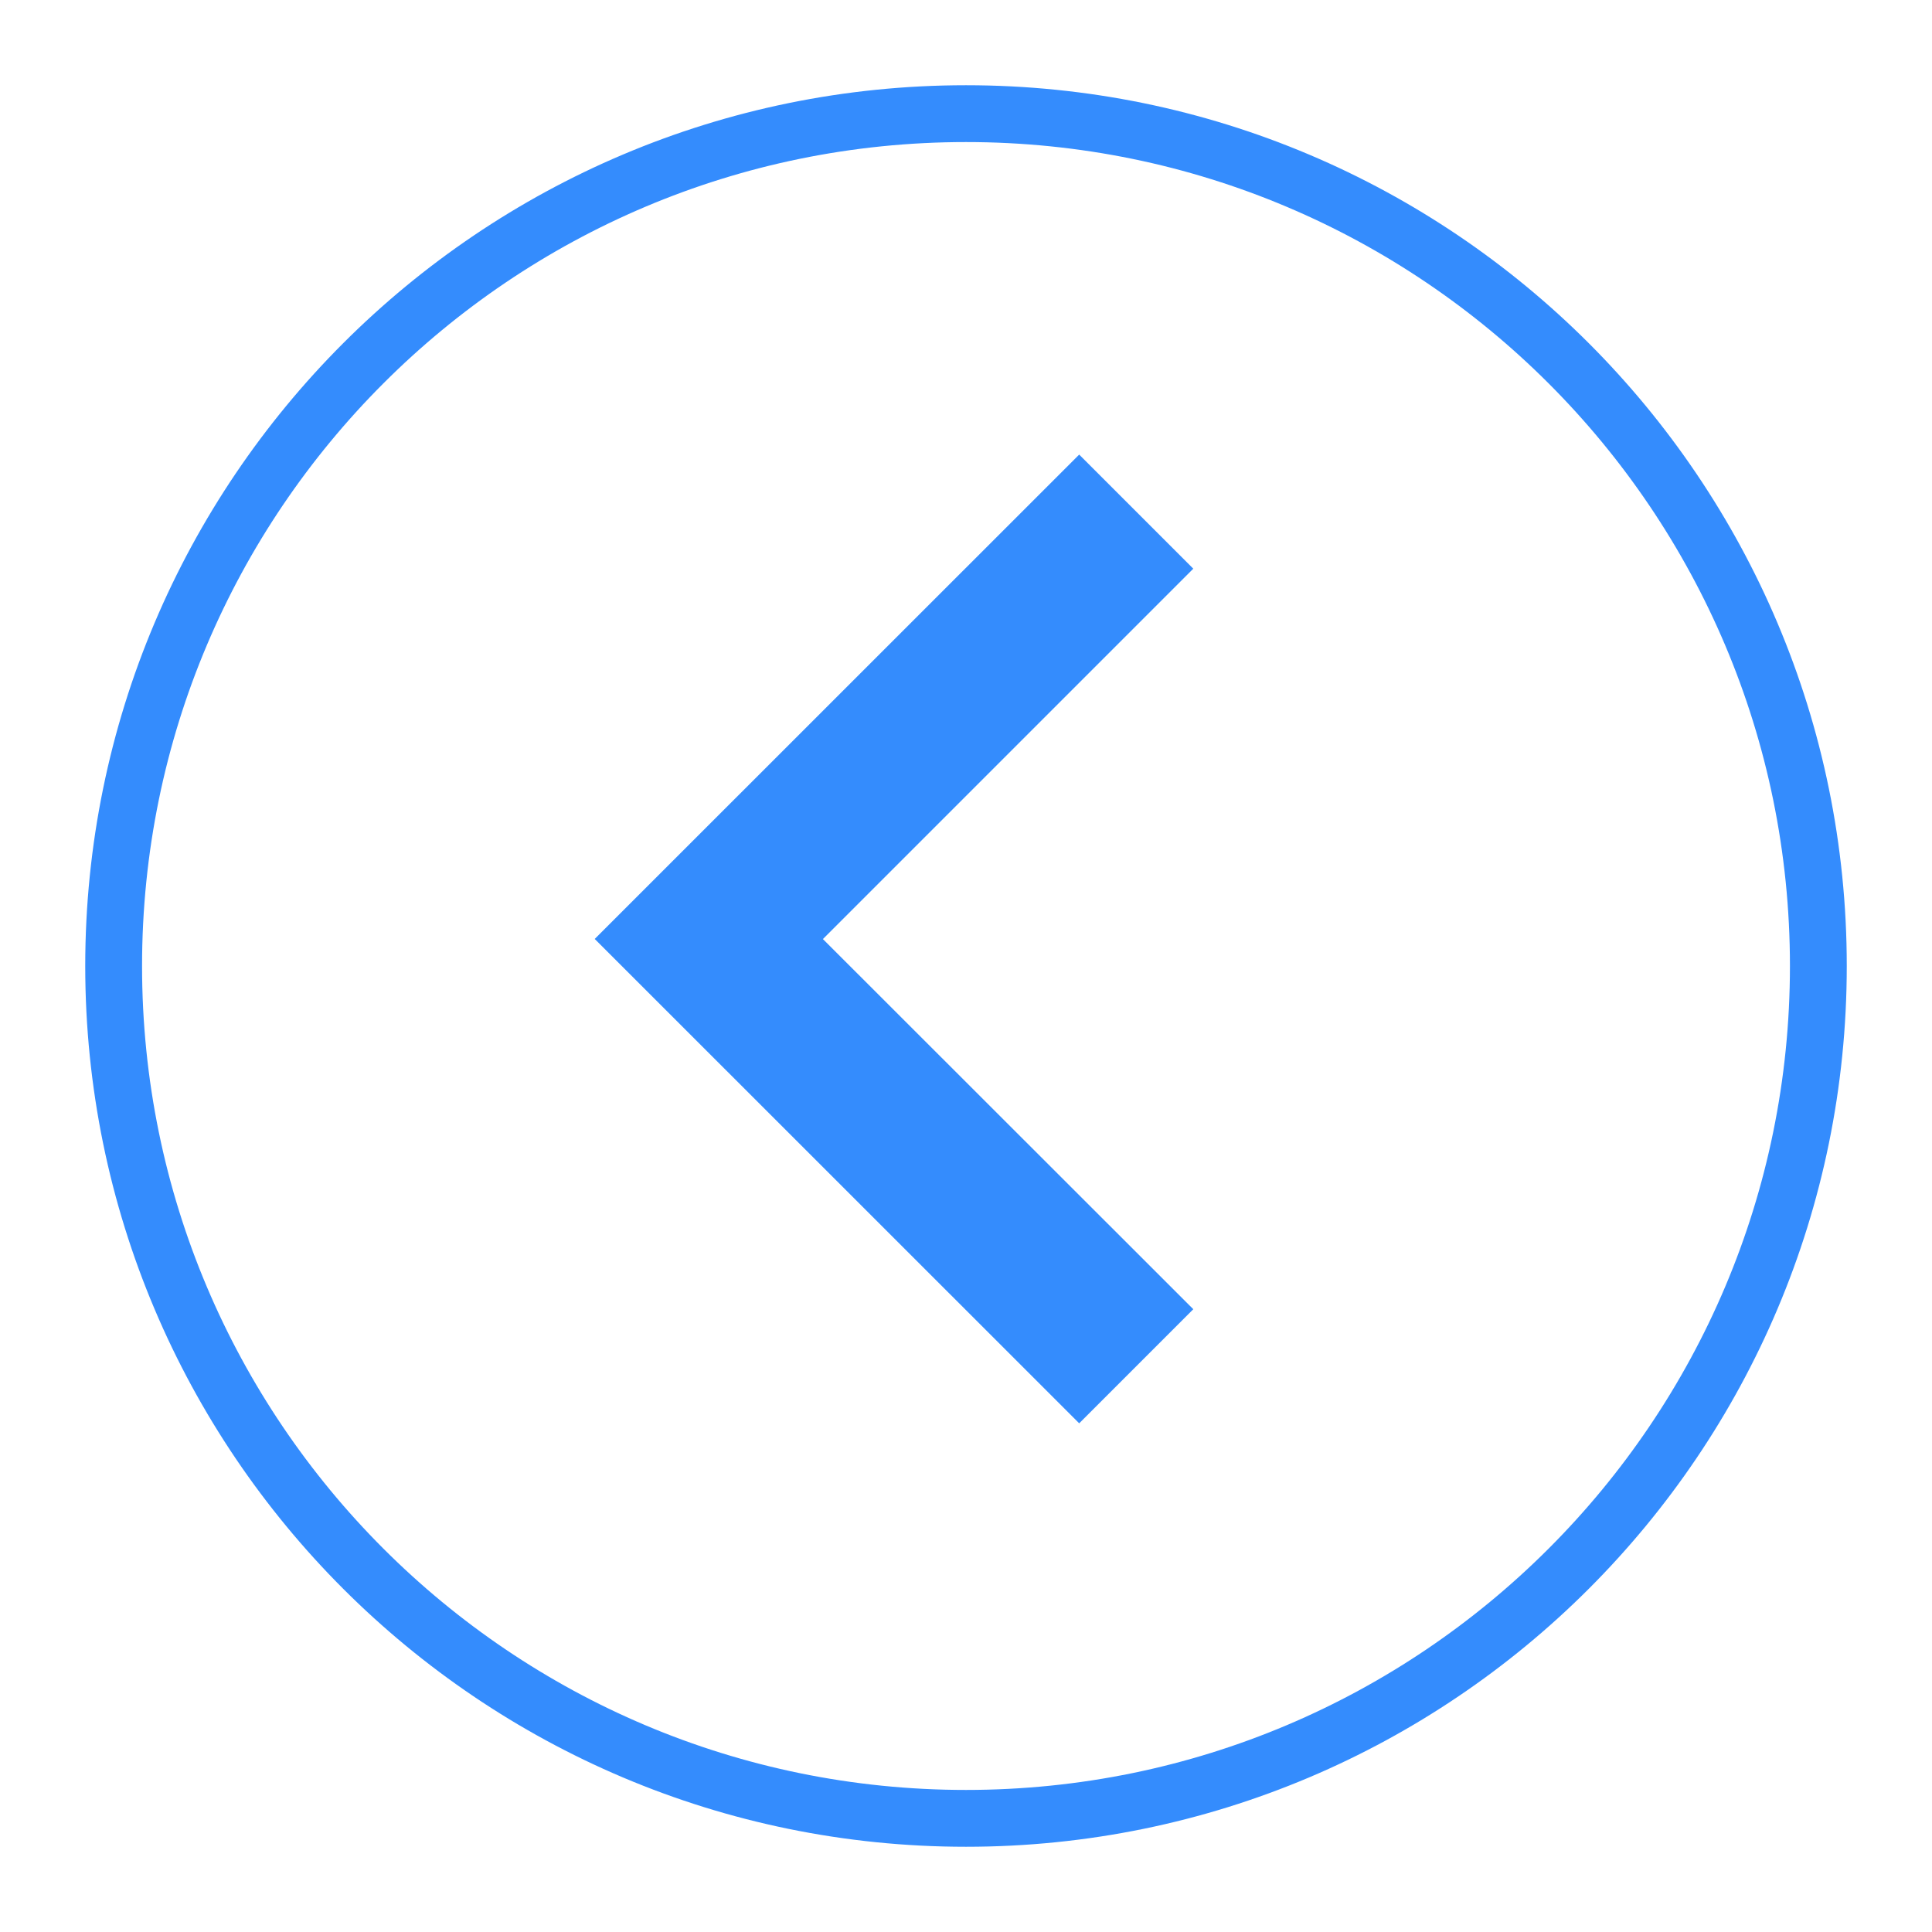
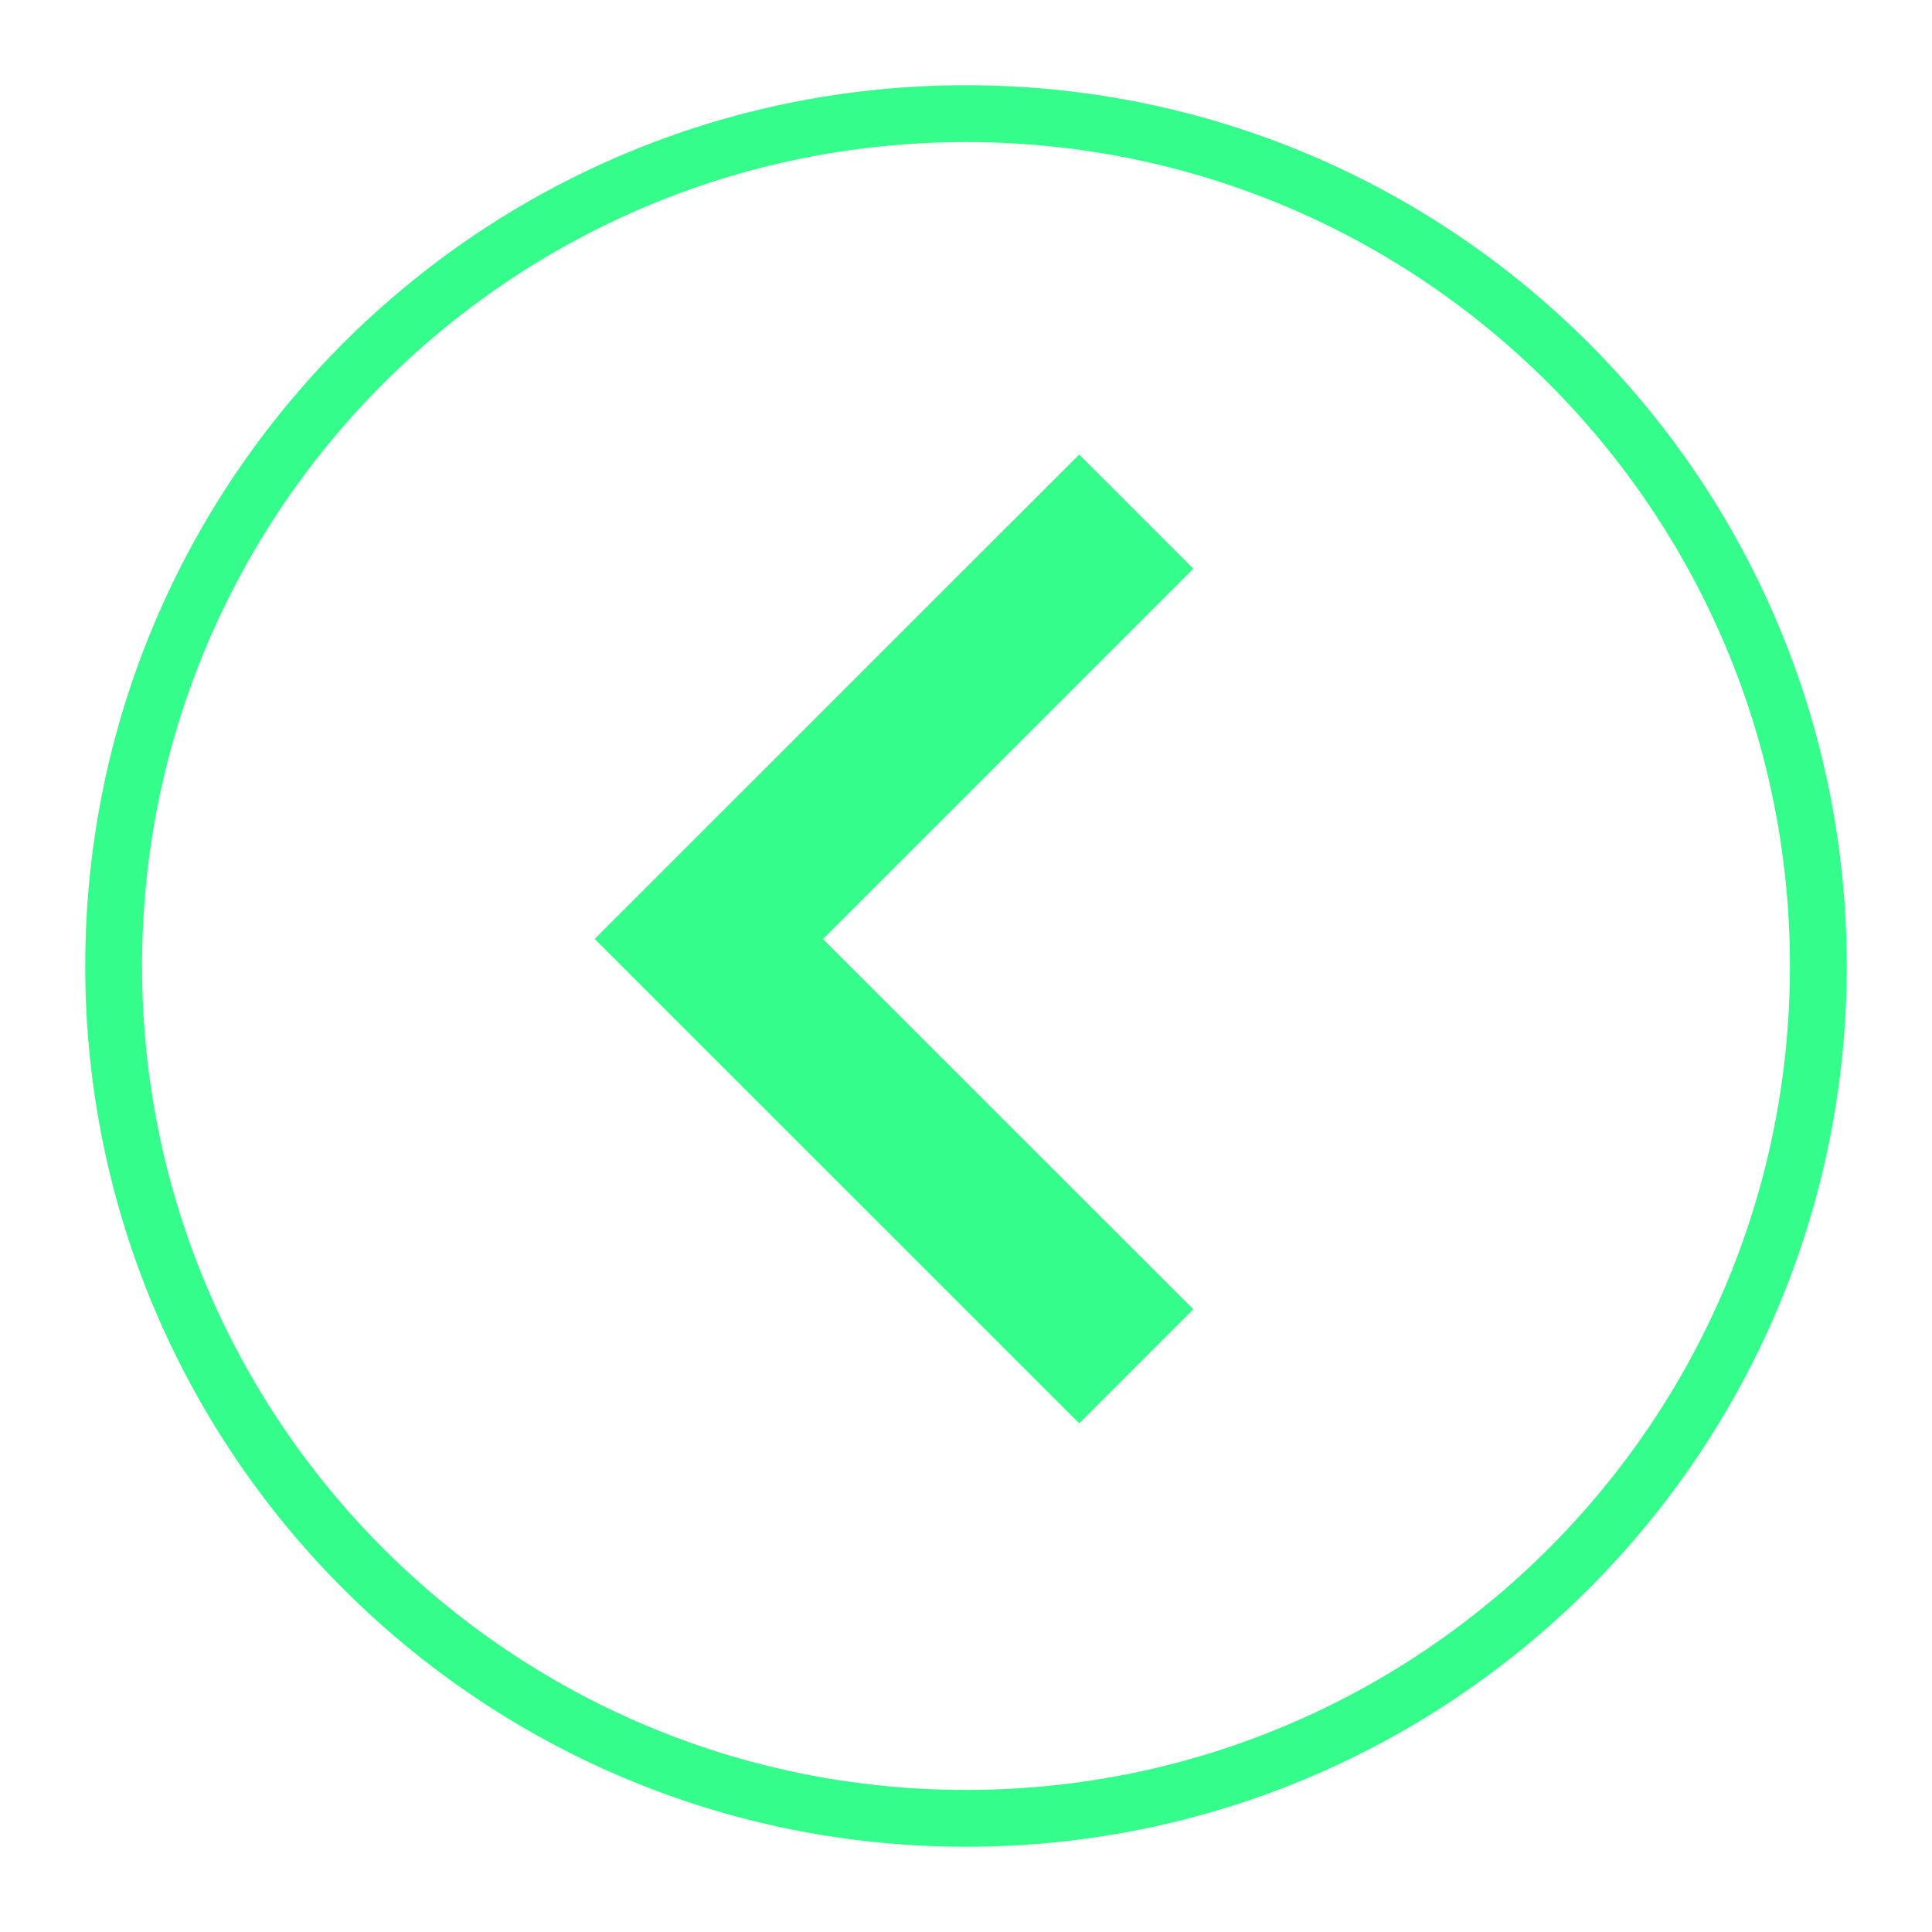
<svg xmlns="http://www.w3.org/2000/svg" width="17" height="17" viewBox="0 0 17 17">
  <g transform="matrix(-1 0 0 1 16 1)" fill="none" fill-rule="evenodd">
-     <circle stroke="#348CFD" stroke-width=".5" cx="7.5" cy="7.5" r="7.5" />
-     <path fill="#348CFD" fill-rule="nonzero" d="M6.504 3 5.5 4.004l3.259 3.259L5.5 10.52l1.004 1.004 4.263-4.262z" />
+     <circle stroke="#34FD8C" stroke-width=".5" cx="7.5" cy="7.5" r="7.5" />
+     <path fill="#34FD8C" fill-rule="nonzero" d="M6.504 3 5.5 4.004l3.259 3.259L5.5 10.52l1.004 1.004 4.263-4.262z" />
  </g>
</svg>
